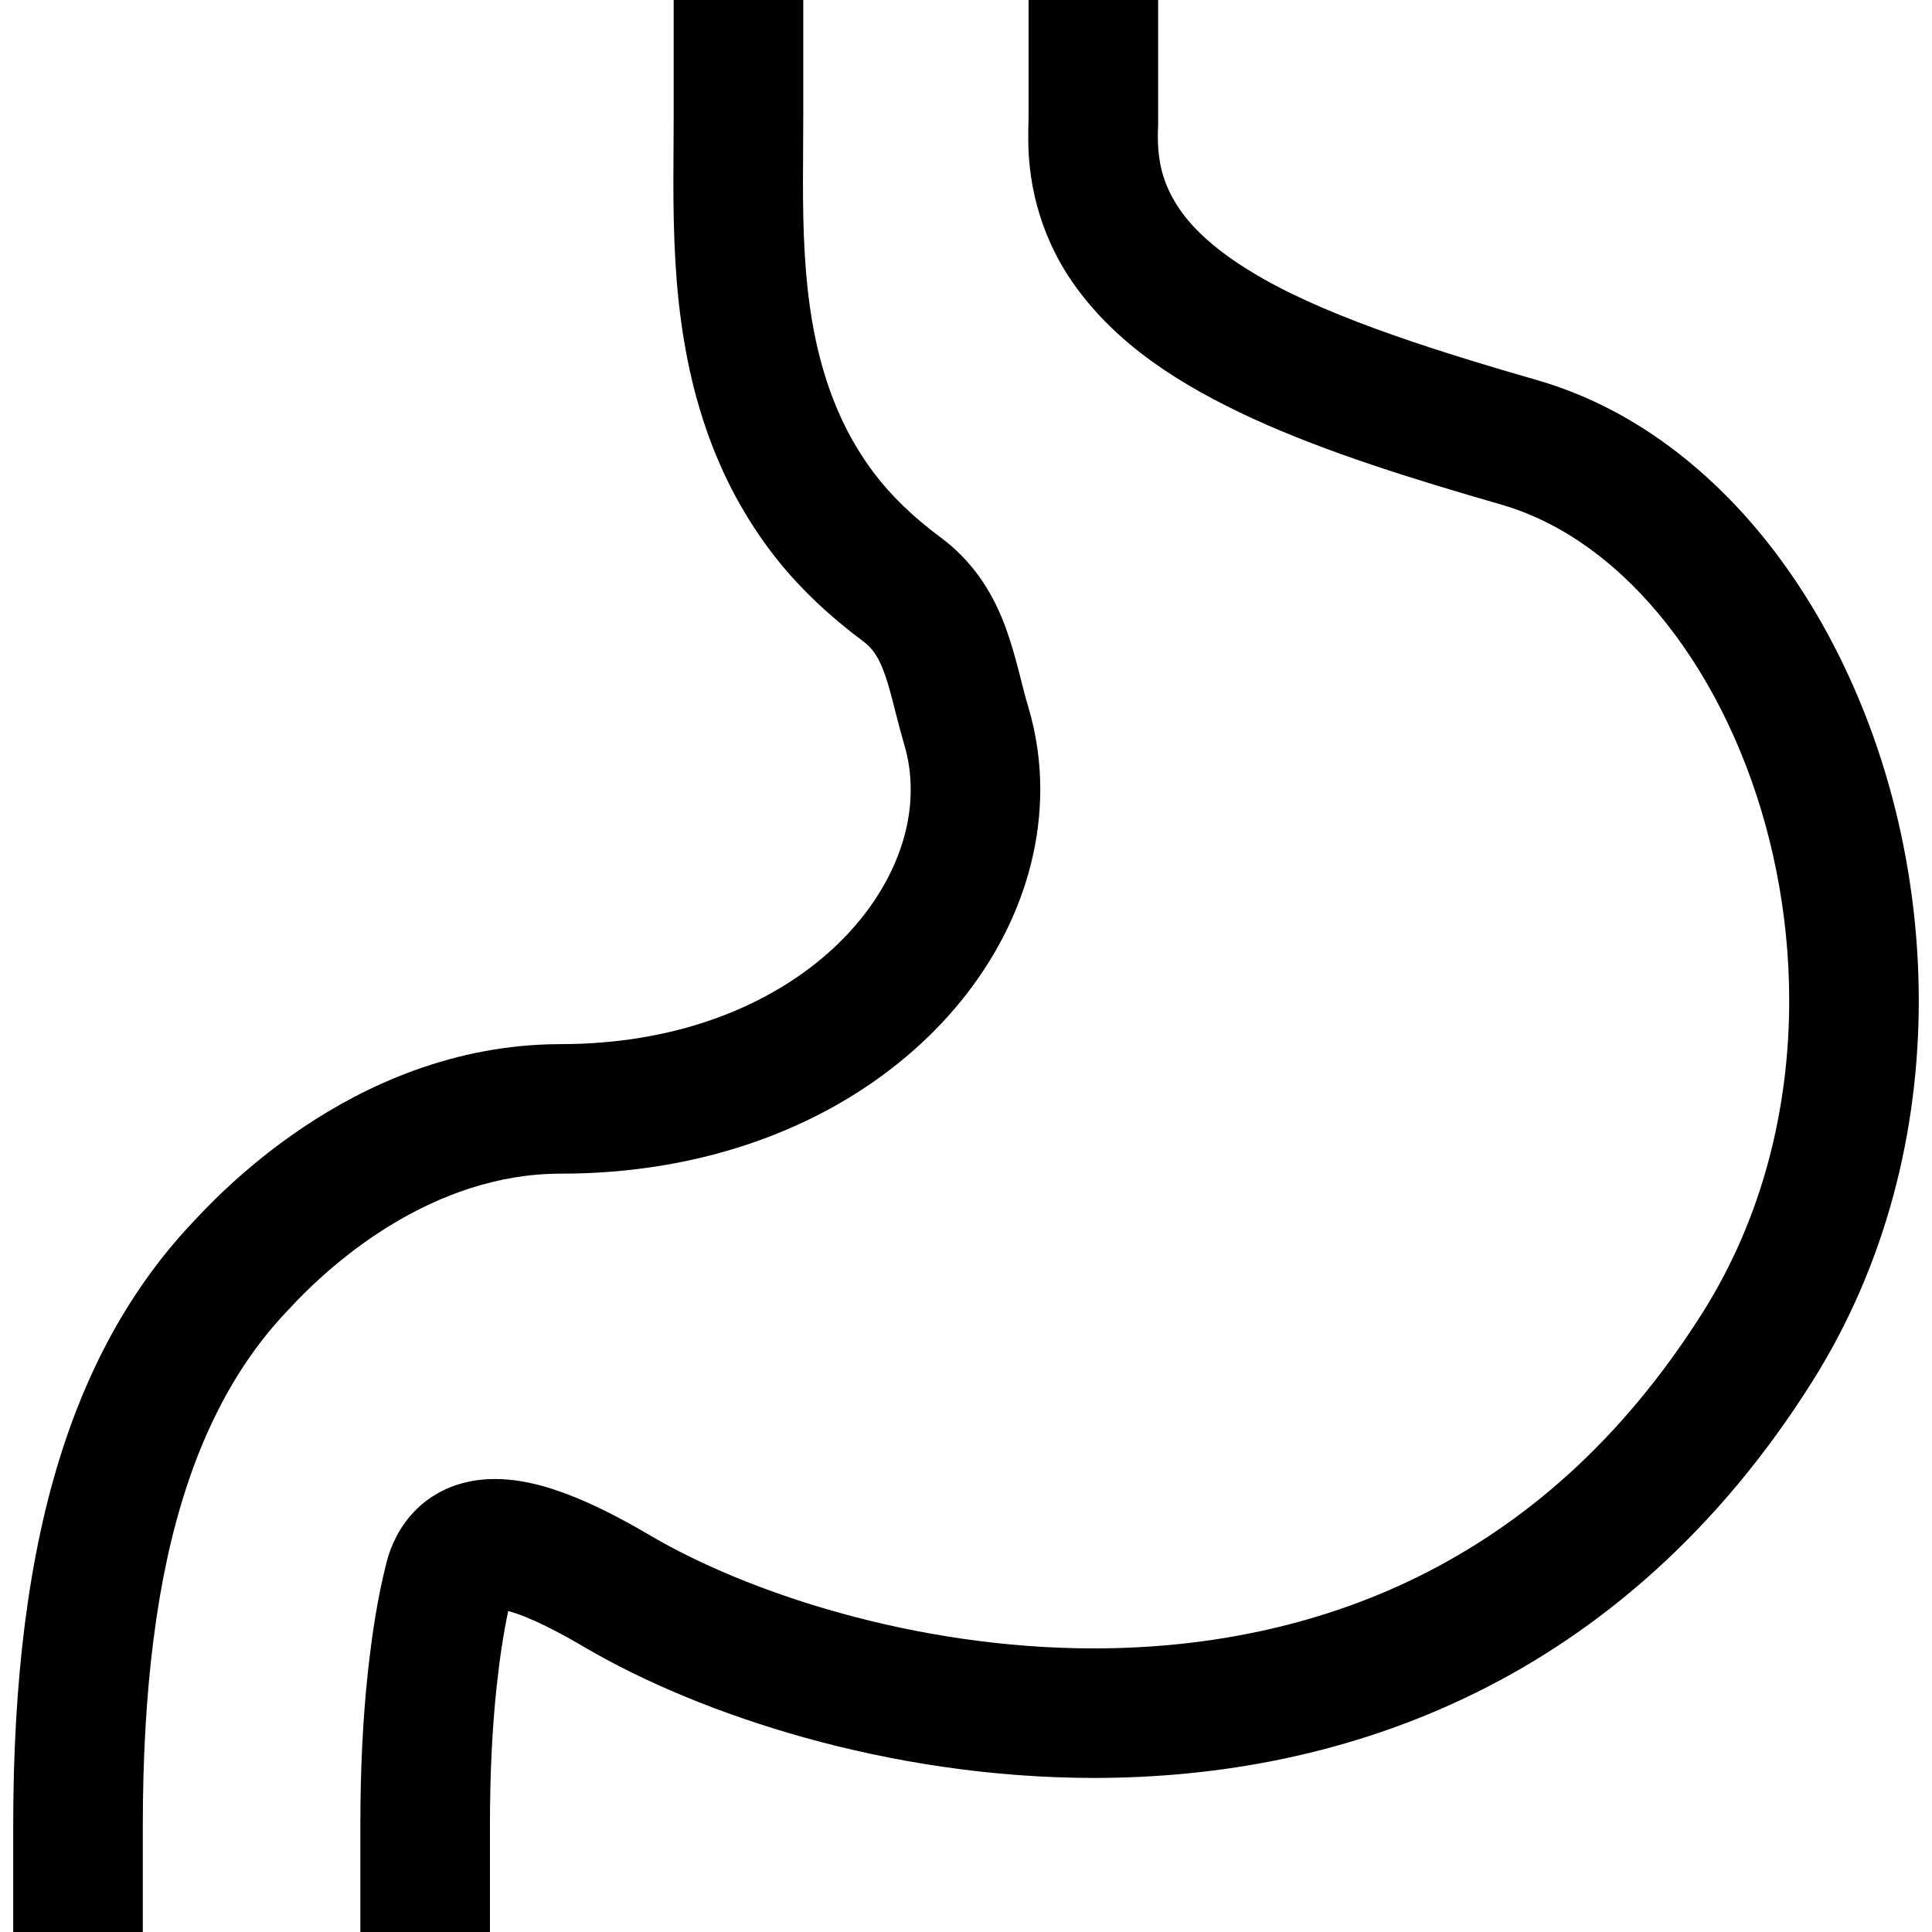
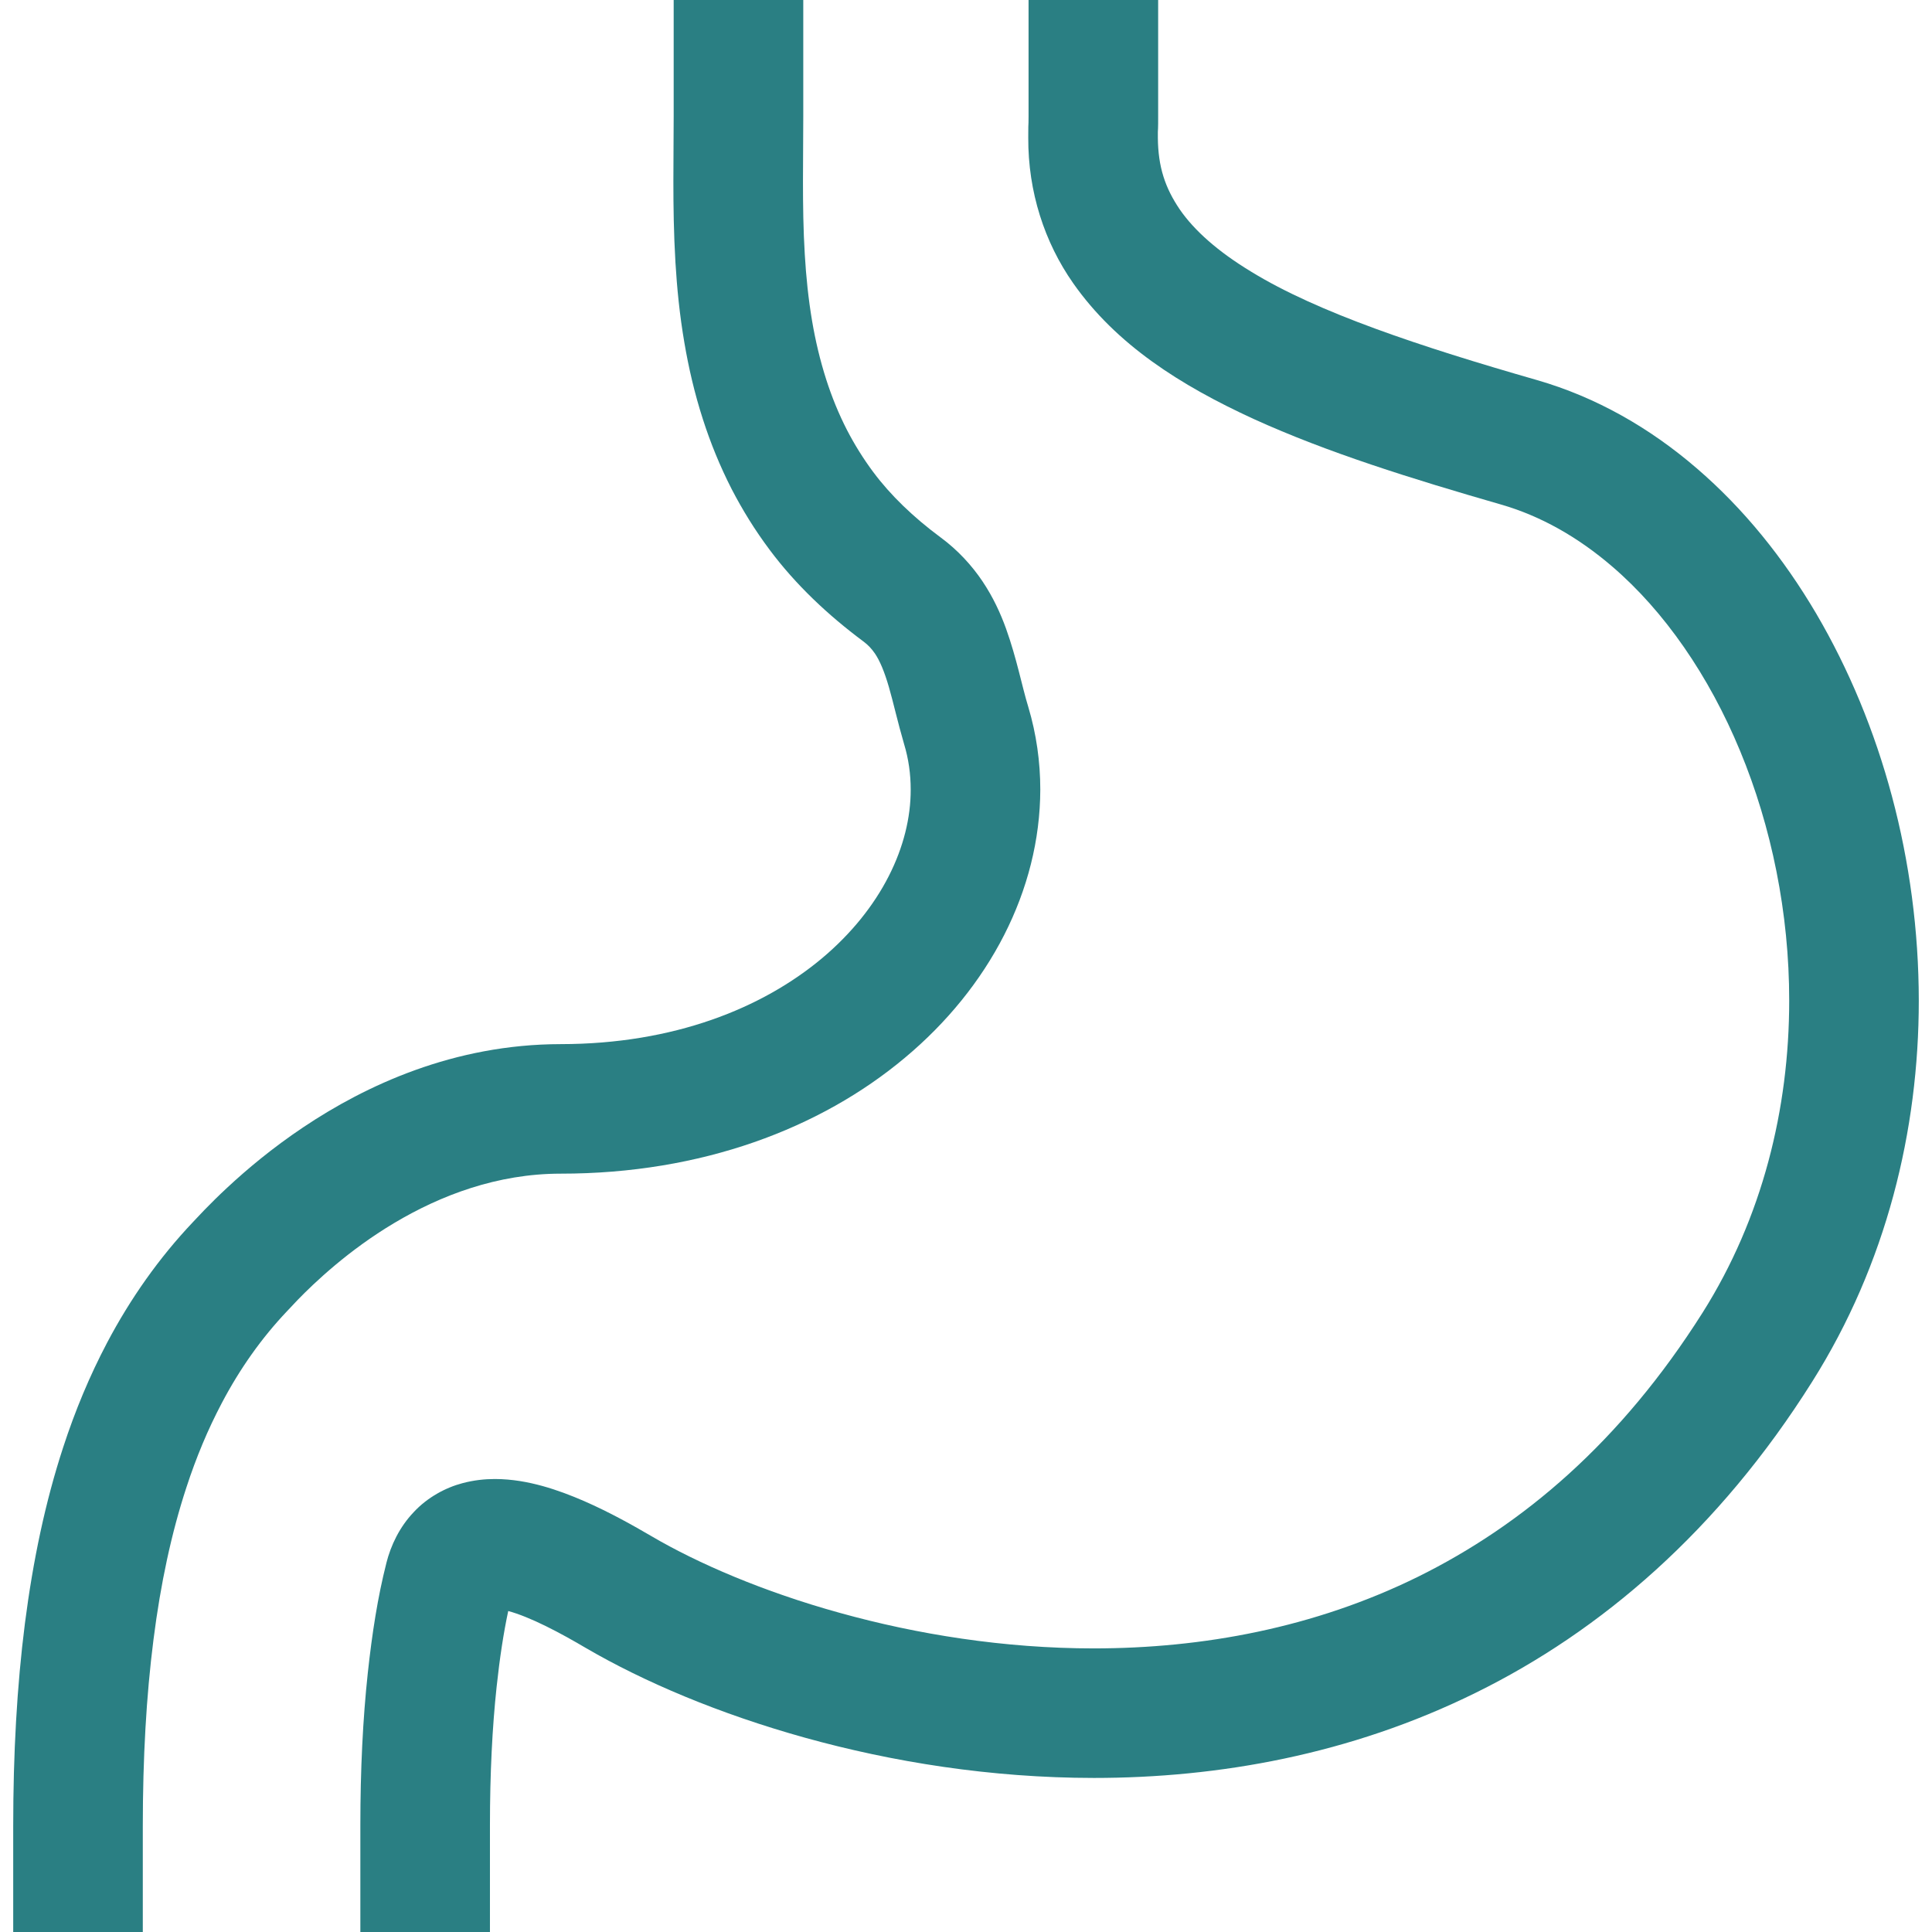
<svg xmlns="http://www.w3.org/2000/svg" version="1.1" id="_x32_" width="800px" height="800px" viewBox="0 0 512 512" xml:space="preserve">
  <style type="text/css">

- 	.st0{fill:#000000;}
+ 	.st0{fill:#2A7F83;}

</style>
  <g>
    <path class="st0" d="M481.344,162.656c-8.672-14.734-19.266-27.875-31.672-38.531c-12.391-10.688-26.641-18.875-42.375-23.406   C376.375,91.844,349.172,82.813,331.578,72c-8.828-5.344-15.109-10.938-18.953-16.531c-3.813-5.641-5.719-11.156-5.781-18.969   c0-0.75,0-1.234,0-1.563l0.047-0.906c0.031-0.75,0.031-1.5,0.031-3.219V0h-34.344v30.813c0,0.781,0,1.313-0.016,1.688   c-0.031,0.594-0.031,0.859-0.047,1.109c-0.016,0.734-0.016,1.359-0.016,2.891c-0.063,14.344,4.313,27.719,11.891,38.531   c11.422,16.313,28.453,27.094,47.844,36c19.484,8.875,41.859,15.844,65.547,22.672c10.422,3,20.344,8.578,29.5,16.453   c13.734,11.781,25.594,28.844,33.875,48.875c8.313,20.031,13.016,42.969,13,66.156c0,28.688-7.125,57.594-22.938,82.656   c-21.766,34.438-47.703,56.281-75.344,69.969c-27.656,13.641-57.281,19.016-85.969,19.031c-23.859,0-47-3.75-67.313-9.406   c-20.266-5.594-37.719-13.156-49.906-20.313c-4.844-2.828-11.063-6.344-17.938-9.344c-3.469-1.5-7.094-2.891-10.969-3.969   c-3.875-1.063-8-1.844-12.625-1.859c-2.688,0-5.547,0.297-8.563,1.094c-4.469,1.172-9.313,3.75-12.969,7.703   c-3.719,3.906-6.047,8.75-7.25,13.531l0.016-0.031c-2.281,8.938-3.781,18.594-4.922,29.141   c-1.297,12.078-1.969,25.516-1.969,40.359v0.281v0.281V512h34.344v-28.125v-0.125c0-13.797,0.625-26.047,1.766-36.703   c0.813-7.609,1.844-14.328,3.078-20.109c2.703,0.719,6.313,2.188,9.969,4c3.688,1.813,7.406,3.906,10.688,5.844   c15.266,8.891,35.094,17.359,58.063,23.75c22.969,6.375,49.063,10.625,76.5,10.641c32.938,0,67.938-6.172,101.156-22.563   c33.203-16.328,64.375-43,89.188-82.453c19.703-31.25,28.25-66.656,28.25-100.969C508.469,228.125,498.656,192.156,481.344,162.656   z" />
    <path class="st0" d="M148.594,311.031c37.313,0.016,68.844-11.969,91.219-30.719c22.328-18.656,35.813-44.313,35.875-71.078   c0-7.328-1.031-14.688-3.172-21.859c-1.719-5.609-3.016-12.703-5.906-20.781c-1.453-4.031-3.406-8.313-6.234-12.531   c-2.813-4.188-6.531-8.281-11.141-11.672c-7.203-5.328-13.266-11.188-17.766-17.234l-0.031-0.031   c-2.672-3.594-5-7.344-6.969-11.156c-2.25-4.375-4.047-8.844-5.5-13.359c-1.656-5.172-2.875-10.359-3.75-15.516   c-1-5.906-1.594-11.781-1.938-17.594c-0.406-6.625-0.484-13.125-0.484-19.438c0-5.953,0.078-11.719,0.078-17.25V0h-34.344v30.813   c0,5.188-0.078,10.969-0.078,17.25c0,6.656,0.094,13.844,0.547,21.5c0.406,6.719,1.094,13.844,2.375,21.297   c1.109,6.516,2.656,13.297,4.906,20.266c1.969,6.125,4.469,12.344,7.656,18.563c2.813,5.422,6.125,10.813,10.016,16l-0.016-0.016   c6.969,9.328,15.484,17.328,24.844,24.297c1.344,1,2.203,1.953,3.094,3.234c1.281,1.891,2.5,4.766,3.688,8.859   c1.188,4.078,2.313,9.25,4.031,15.125c1.188,3.922,1.75,7.938,1.75,12.047c0.047,14.859-7.75,31.516-23.563,44.766   c-15.766,13.172-39.203,22.688-69.188,22.703c-28.375,0.031-51.688,10.953-68.219,22.031c-8.297,5.547-15,11.219-19.984,15.844   c-2.484,2.297-4.547,4.359-6.141,6c-1.563,1.609-2.75,2.922-3.125,3.297c-9,9.5-16.578,20.281-22.75,31.969   c-4.609,8.75-8.469,18-11.625,27.688c-4.75,14.516-8,30.031-10.141,46.656C4.484,446.844,3.5,464.703,3.5,484.031V512h34.344   v-27.969c0-18.156,0.922-34.578,2.828-49.484c1.891-14.922,4.766-28.281,8.719-40.344c2.609-8.016,5.734-15.453,9.359-22.328   c4.813-9.156,10.594-17.313,17.297-24.375c0.766-0.797,1.578-1.688,2.859-3.031c4.375-4.5,13.406-13.125,25.594-20.375   C116.719,316.813,131.734,311.031,148.594,311.031z" />
  </g>
</svg>
